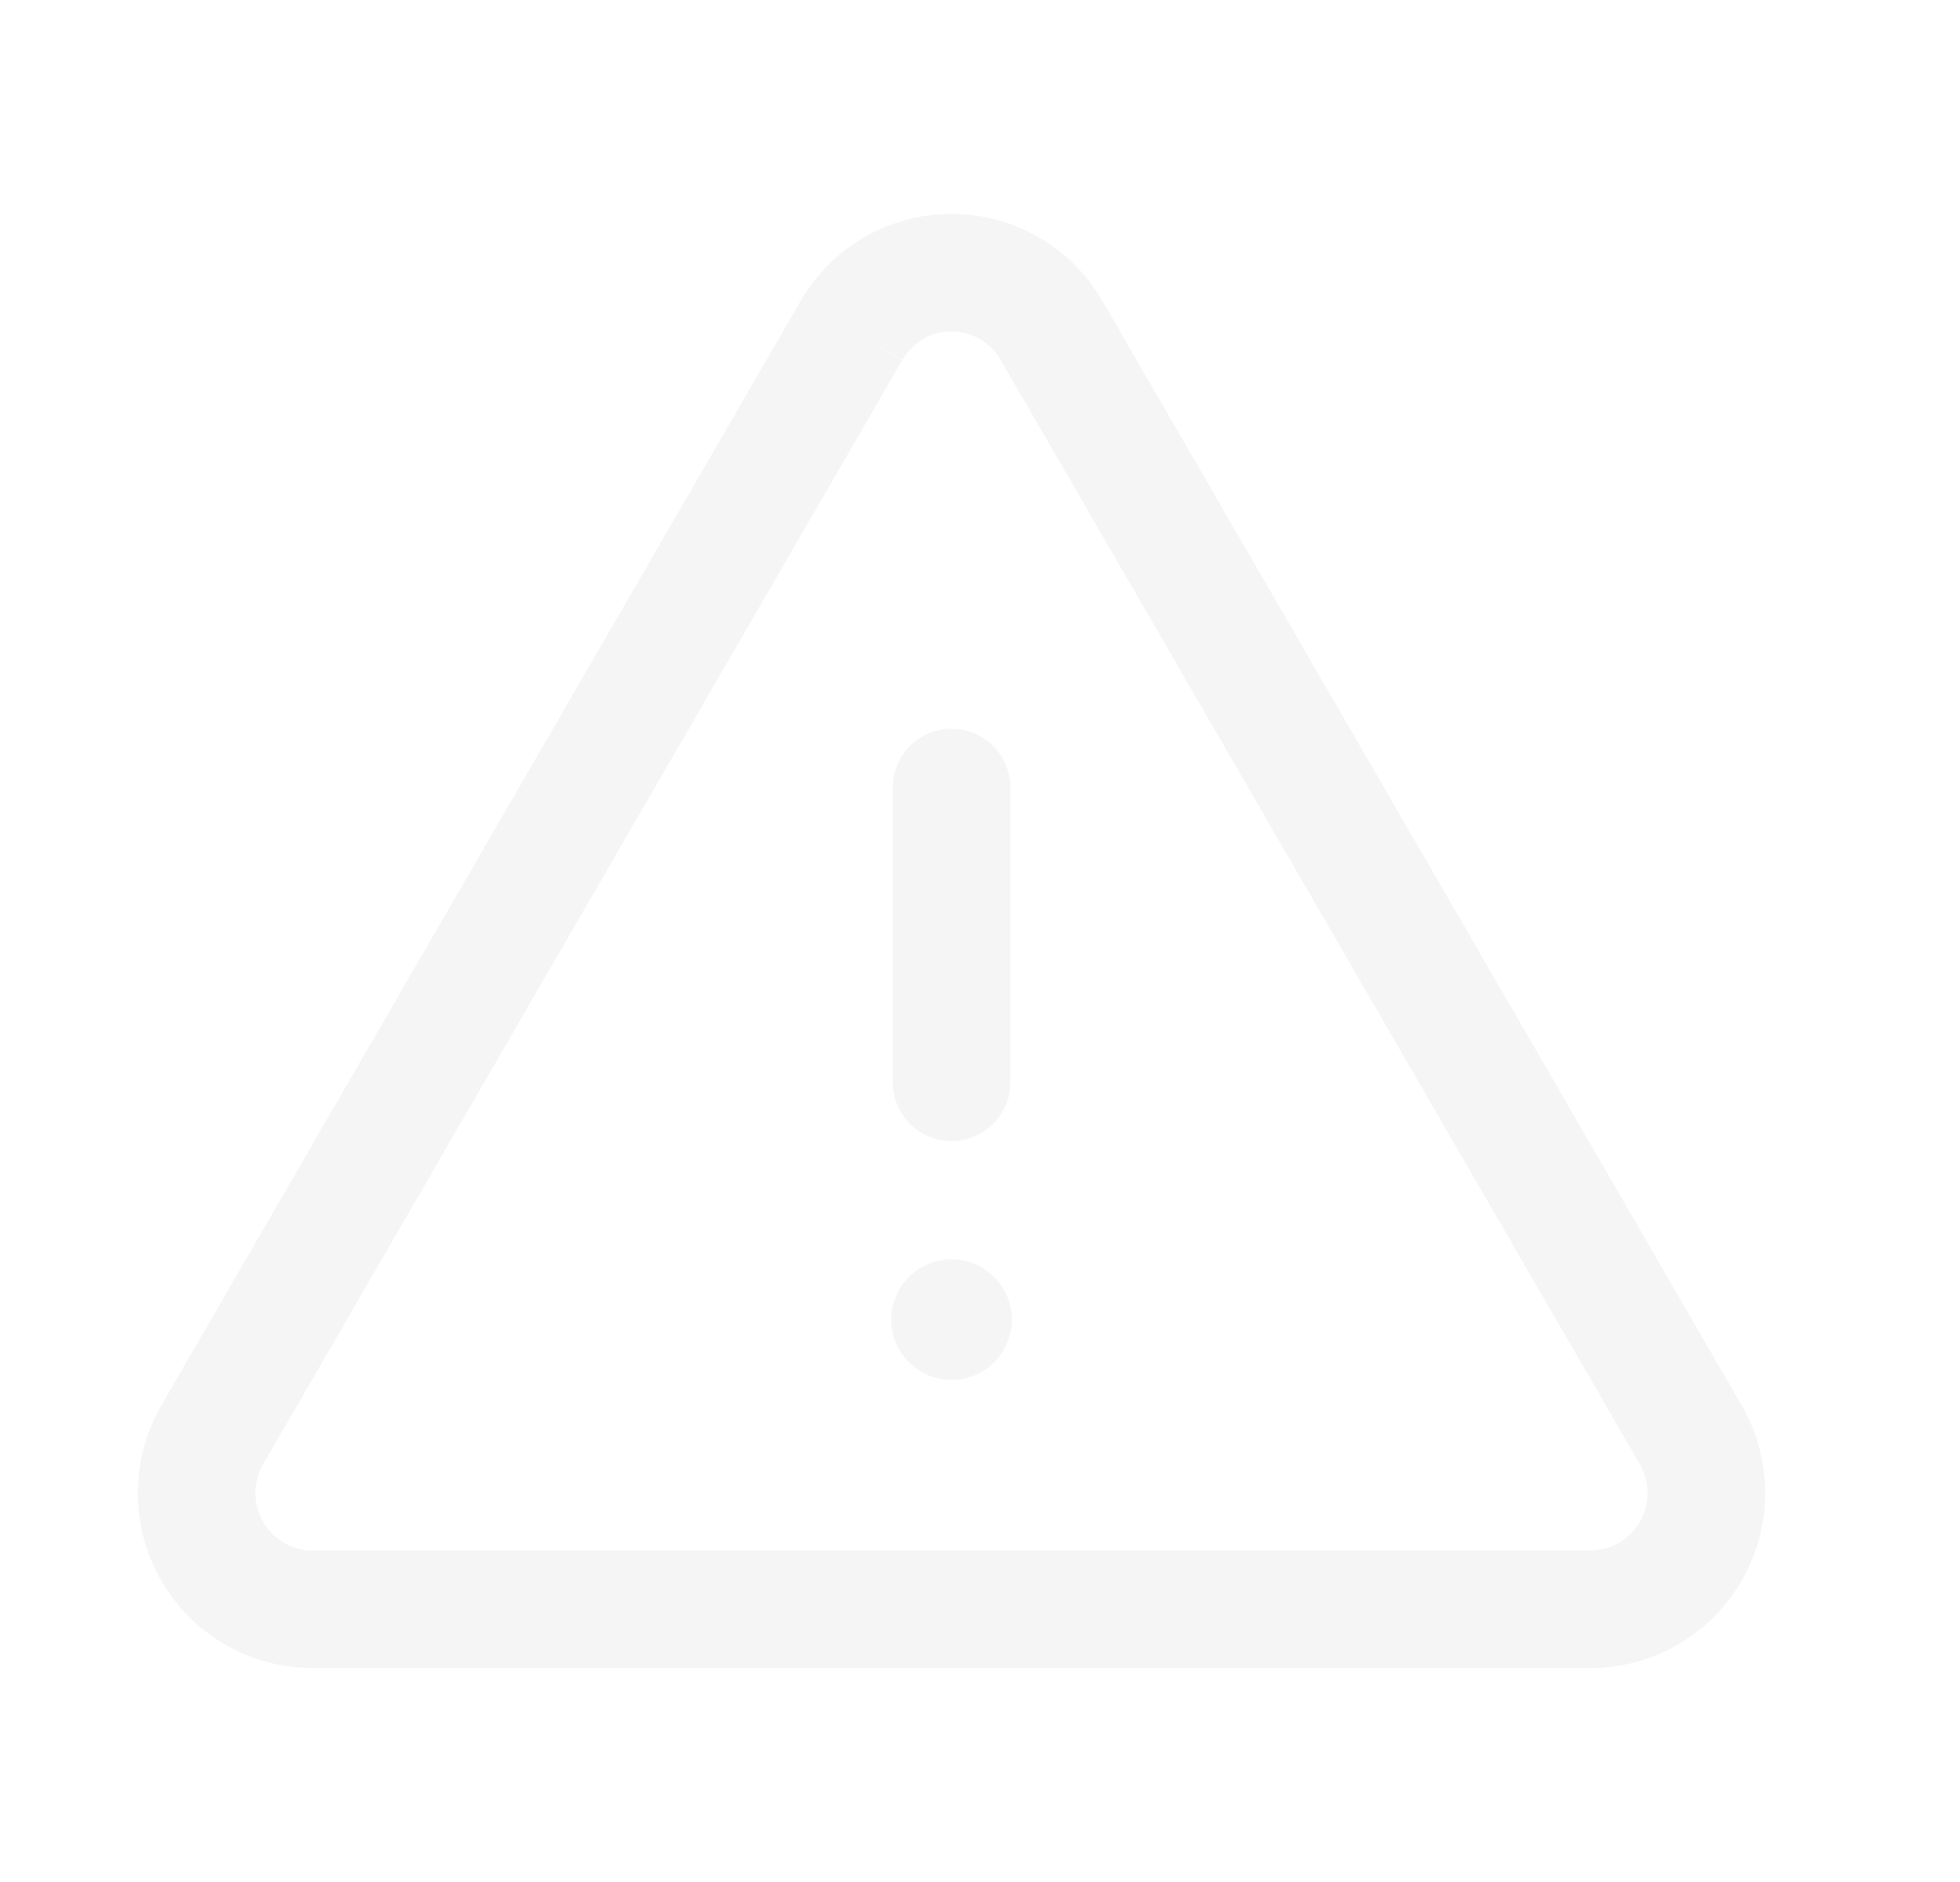
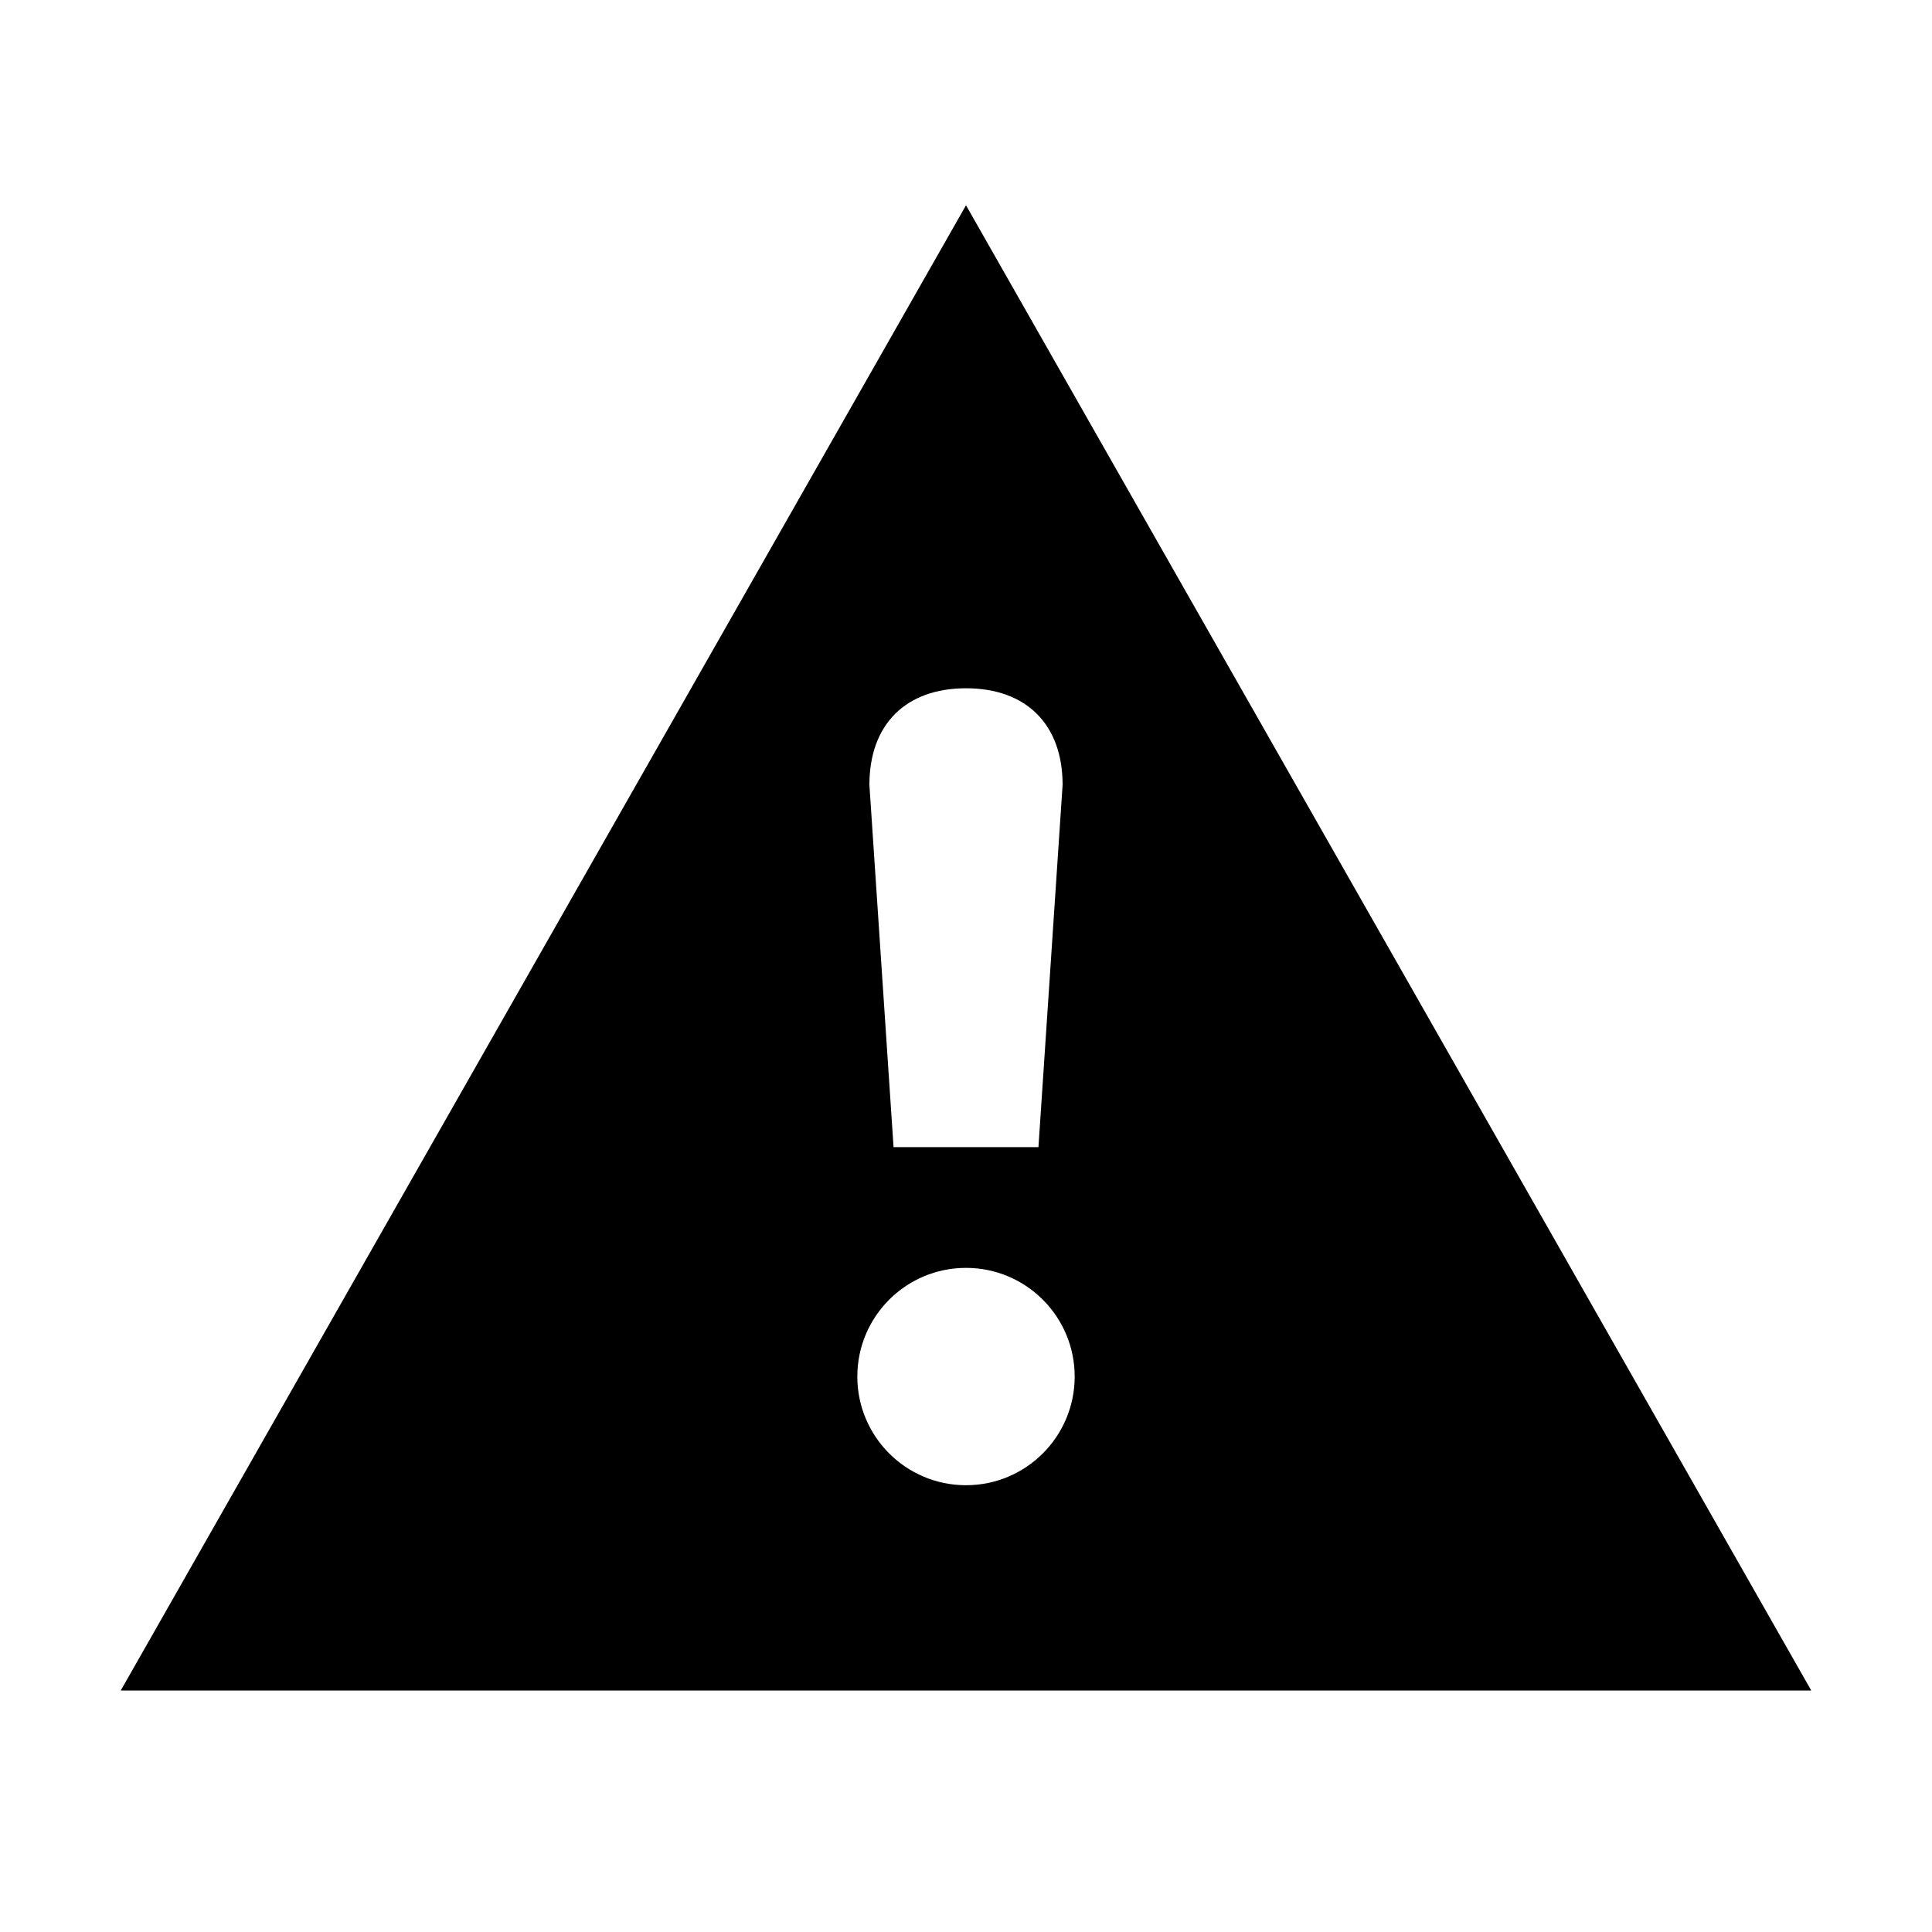
- <svg xmlns="http://www.w3.org/2000/svg" width="25" height="24" viewBox="0 0 25 24" fill="none">
-   <path fill-rule="evenodd" clip-rule="evenodd" d="M12.137 9.293C12.551 9.293 12.887 9.629 12.887 10.043L12.887 13.802C12.887 14.216 12.551 14.552 12.137 14.552C11.723 14.552 11.387 14.216 11.387 13.802L11.387 10.043C11.387 9.629 11.723 9.293 12.137 9.293Z" fill="#F5F5F5" />
-   <path fill-rule="evenodd" clip-rule="evenodd" d="M11.021 3.027C11.36 2.831 11.745 2.727 12.137 2.727C12.528 2.727 12.913 2.831 13.252 3.027C13.59 3.223 13.87 3.505 14.065 3.844C14.065 3.845 14.066 3.846 14.066 3.846L22.216 17.924C22.412 18.262 22.515 18.647 22.515 19.038C22.516 19.43 22.413 19.814 22.218 20.153C22.023 20.492 21.743 20.774 21.404 20.971C21.066 21.167 20.682 21.271 20.291 21.273L20.289 21.273H3.985L3.982 21.273C3.591 21.271 3.207 21.167 2.869 20.971C2.531 20.774 2.25 20.492 2.055 20.153C1.86 19.814 1.757 19.43 1.758 19.038C1.758 18.647 1.861 18.263 2.057 17.924L10.207 3.846C10.208 3.846 10.208 3.845 10.208 3.844C10.403 3.505 10.683 3.223 11.021 3.027ZM10.858 4.219L11.507 4.595L3.356 18.674C3.356 18.674 3.356 18.674 3.356 18.674C3.292 18.785 3.258 18.912 3.258 19.04C3.258 19.168 3.291 19.294 3.355 19.405C3.419 19.517 3.511 19.609 3.622 19.674C3.733 19.738 3.858 19.772 3.986 19.773H20.287C20.415 19.772 20.54 19.738 20.651 19.674C20.762 19.609 20.854 19.517 20.918 19.405C20.982 19.294 21.016 19.168 21.015 19.04C21.015 18.912 20.982 18.786 20.918 18.675C20.918 18.675 20.918 18.675 20.918 18.675L12.764 4.591C12.701 4.481 12.61 4.389 12.499 4.325C12.389 4.261 12.264 4.227 12.137 4.227C12.009 4.227 11.884 4.261 11.774 4.325C11.664 4.389 11.572 4.481 11.509 4.591L10.858 4.219Z" fill="#F5F5F5" />
-   <path d="M12.843 16.829C12.843 17.219 12.527 17.535 12.137 17.535C11.746 17.535 11.43 17.219 11.43 16.829C11.43 16.439 11.746 16.122 12.137 16.122C12.527 16.122 12.843 16.439 12.843 16.829Z" fill="#F5F5F5" stroke="#F5F5F5" stroke-width="0.125" />
+ <svg xmlns="http://www.w3.org/2000/svg" width="16" height="16" viewBox="0 0 16 16" fill="currentColor" stroke="none">
+   <path fill-rule="evenodd" clip-rule="evenodd" d="M8 1.7 15 14H1L8 1.7Zm0 4c-.5 0-.8.3-.8.8l.2 3h1.2l.2-3c0-.5-.3-.8-.8-.8Zm0 6.6a.9.9 0 1 0 0-1.8.9.9 0 0 0 0 1.8Z" />
</svg>
